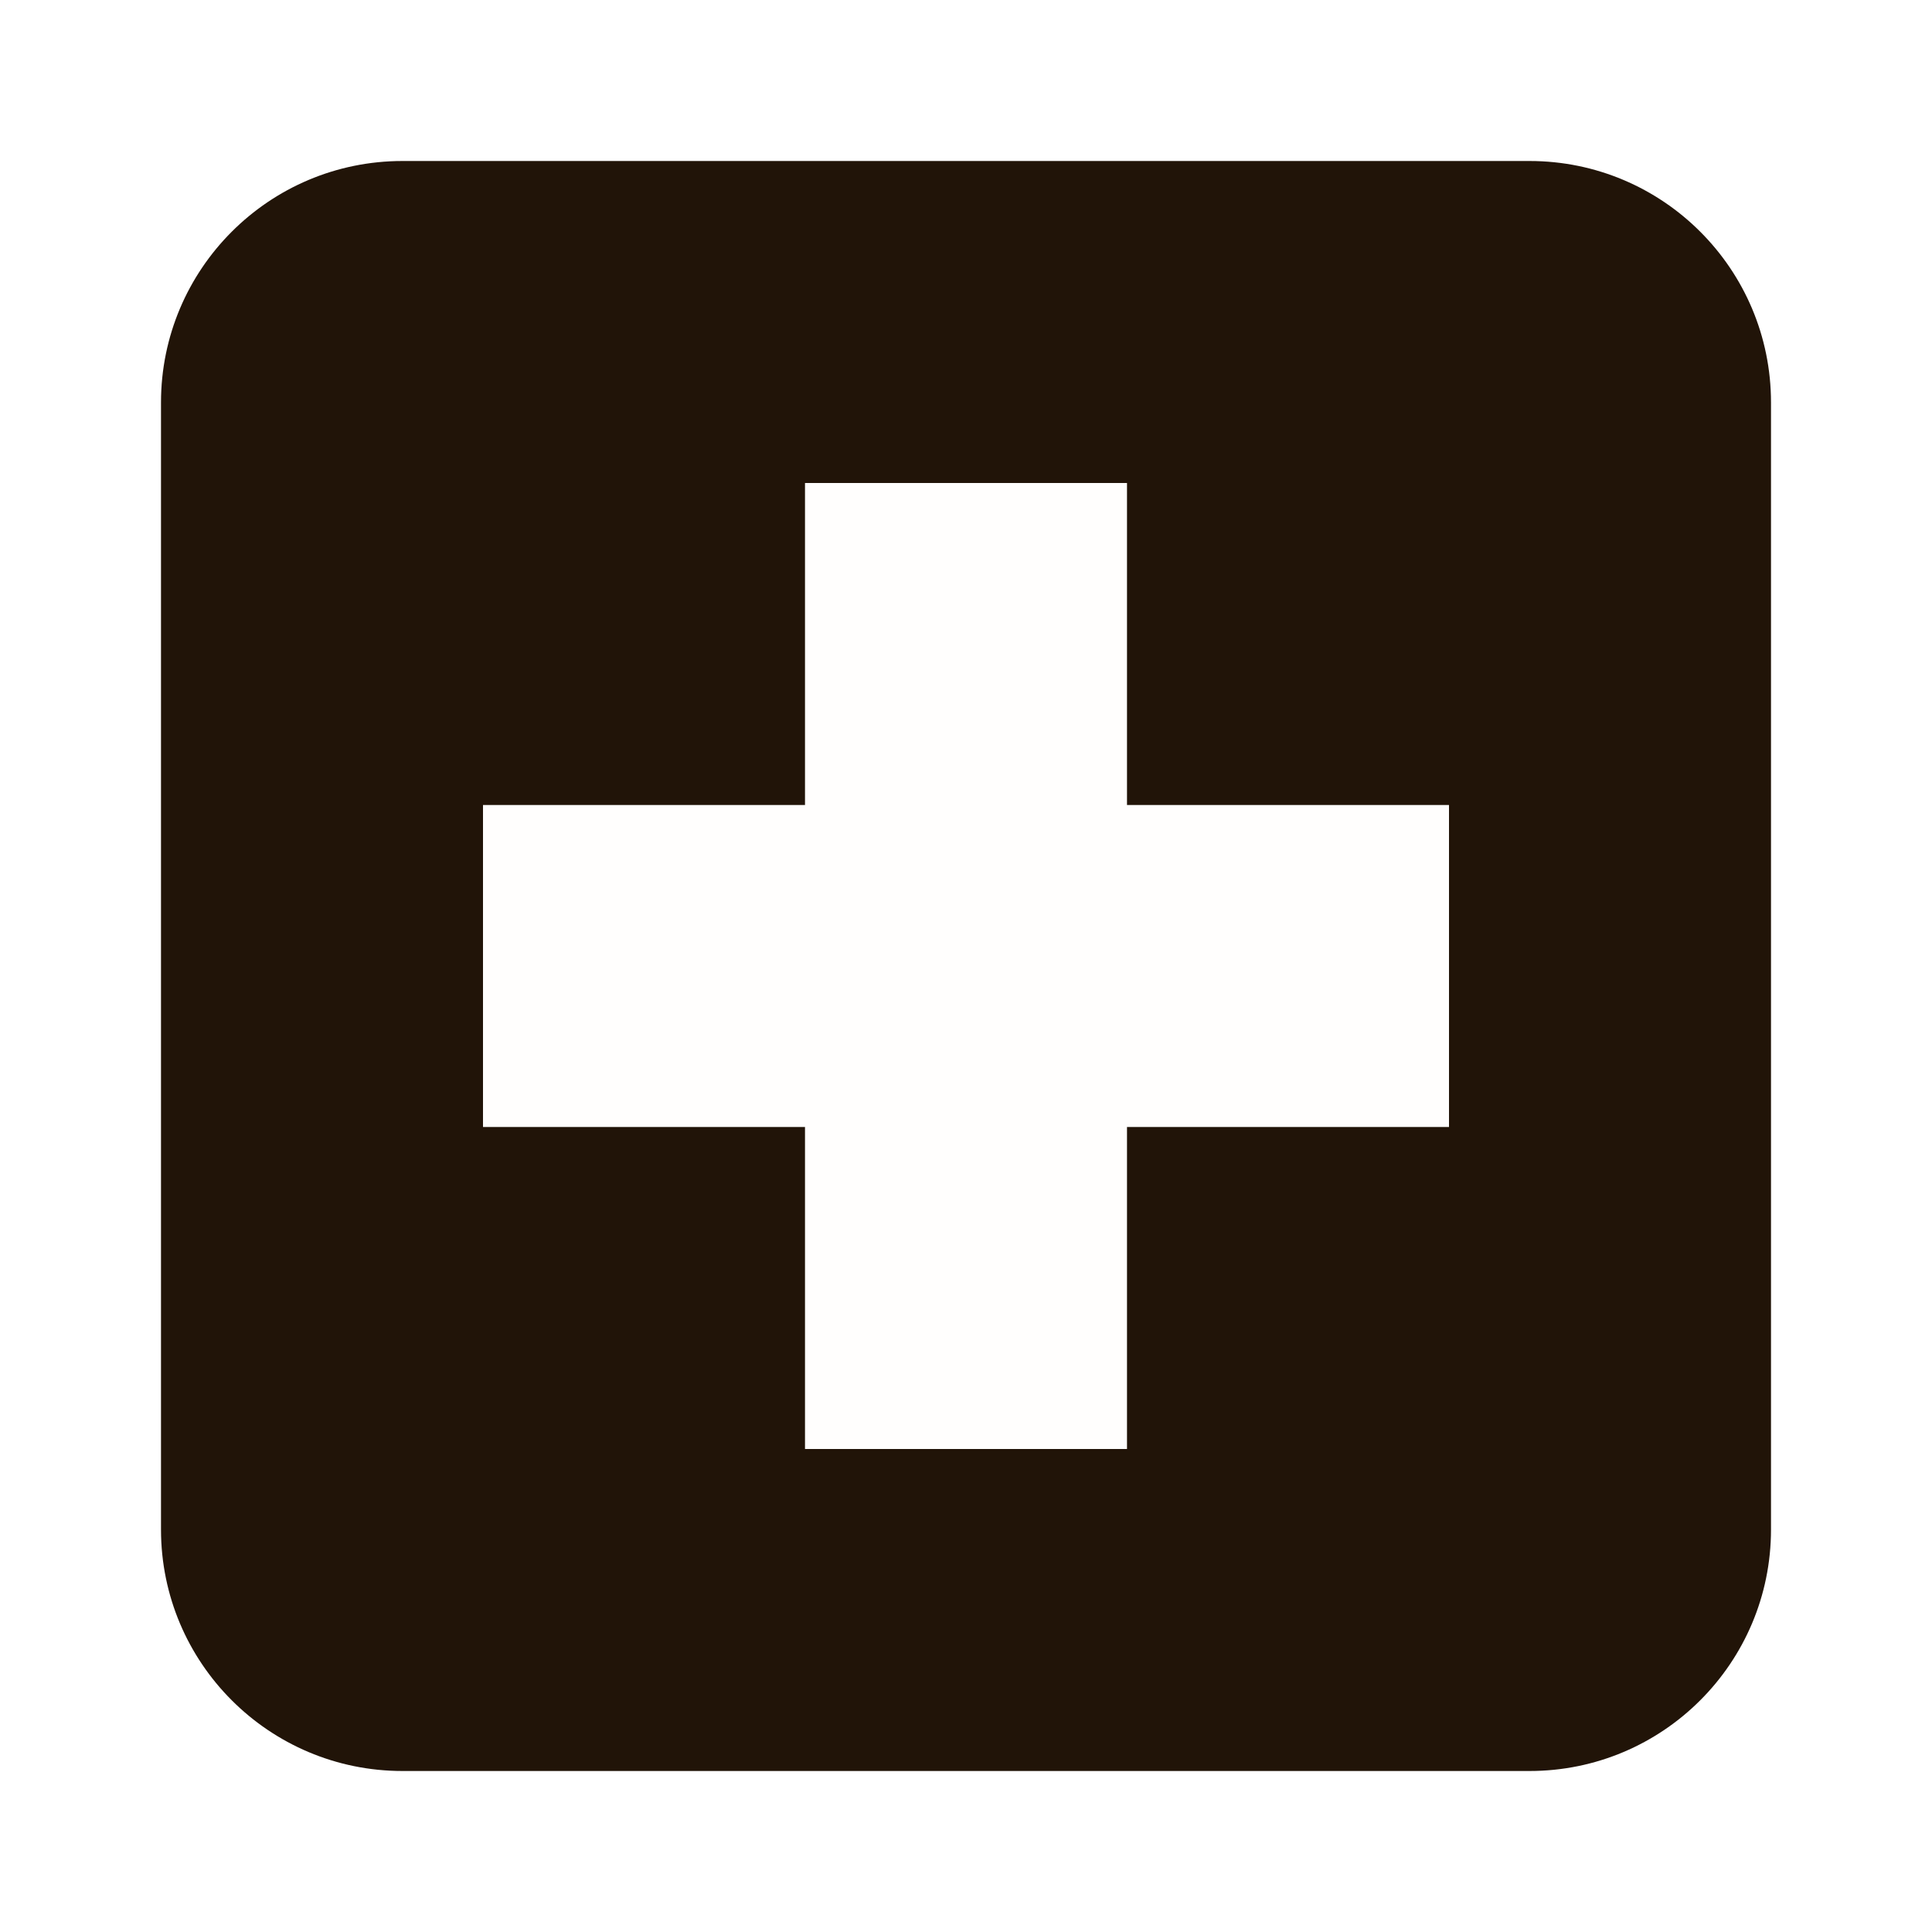
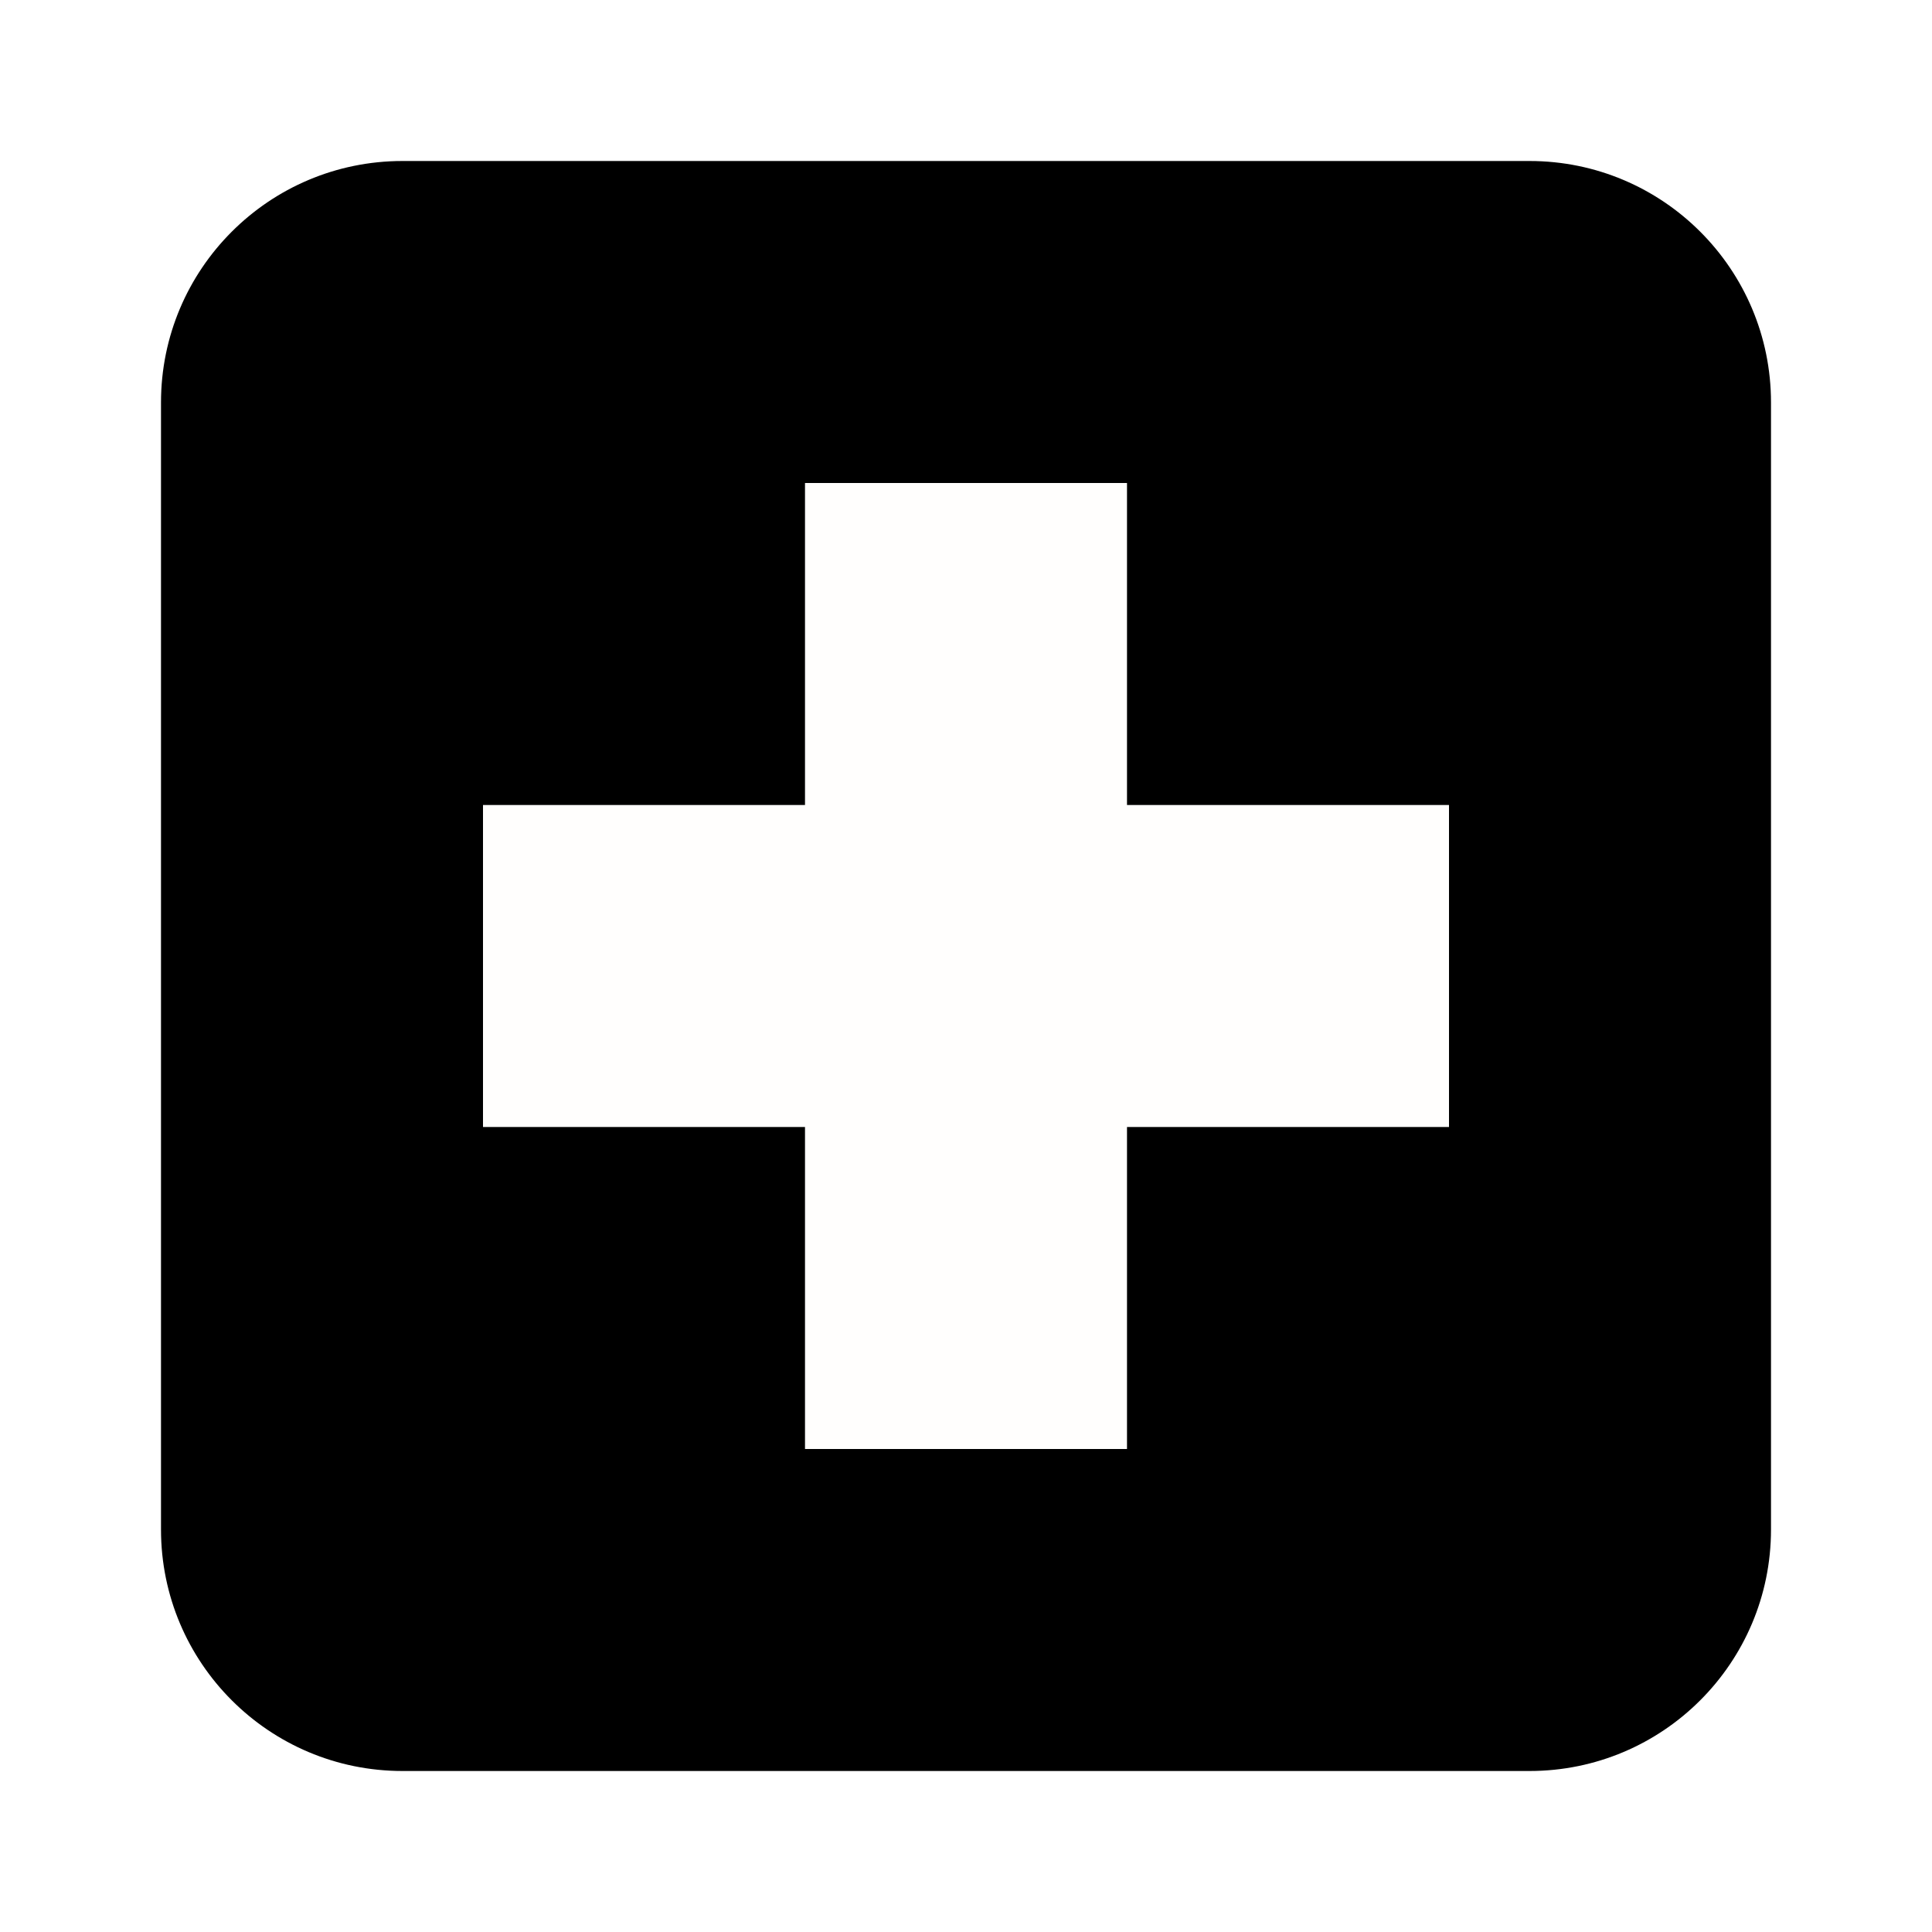
<svg xmlns="http://www.w3.org/2000/svg" width="24" height="24" viewBox="0 0 24 24" fill="none">
-   <path d="M2 5C2 3.343 3.343 2 5 2H19C20.657 2 22 3.343 22 5V19C22 20.657 20.657 22 19 22H5C3.343 22 2 20.657 2 19V5Z" fill="#211408" />
+   <path d="M2 5C2 3.343 3.343 2 5 2H19C20.657 2 22 3.343 22 5V19C22 20.657 20.657 22 19 22H5C3.343 22 2 20.657 2 19V5Z" fill="currentColor" />
  <path d="M10 14H6V10H10V6H14V10H18V14H14V18H10V14Z" fill="#FFFEFD" />
</svg>
